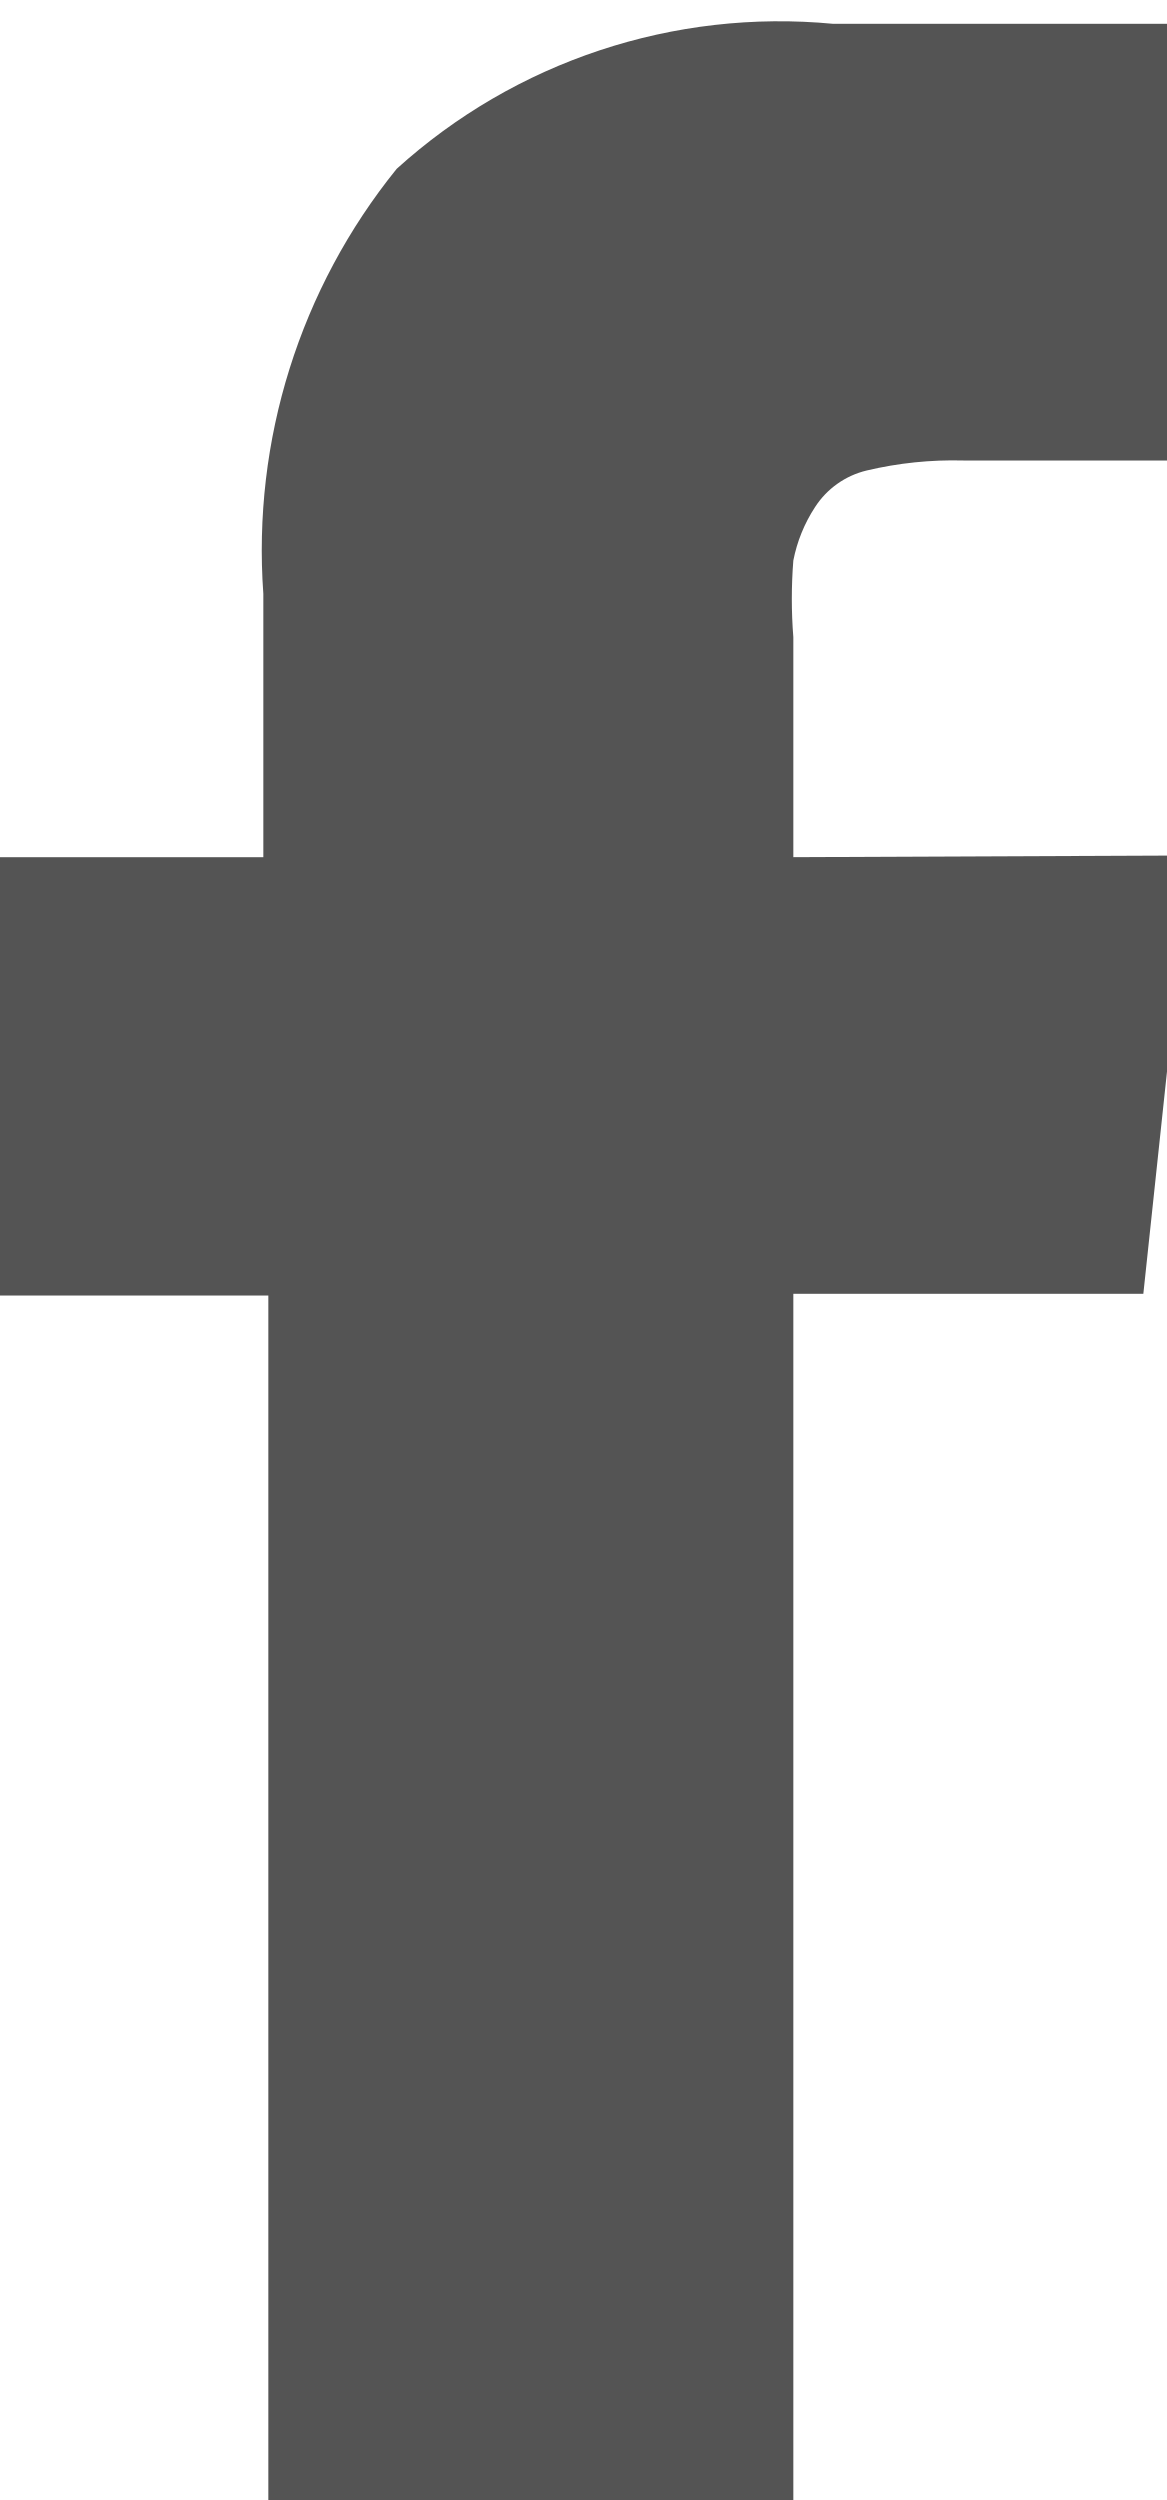
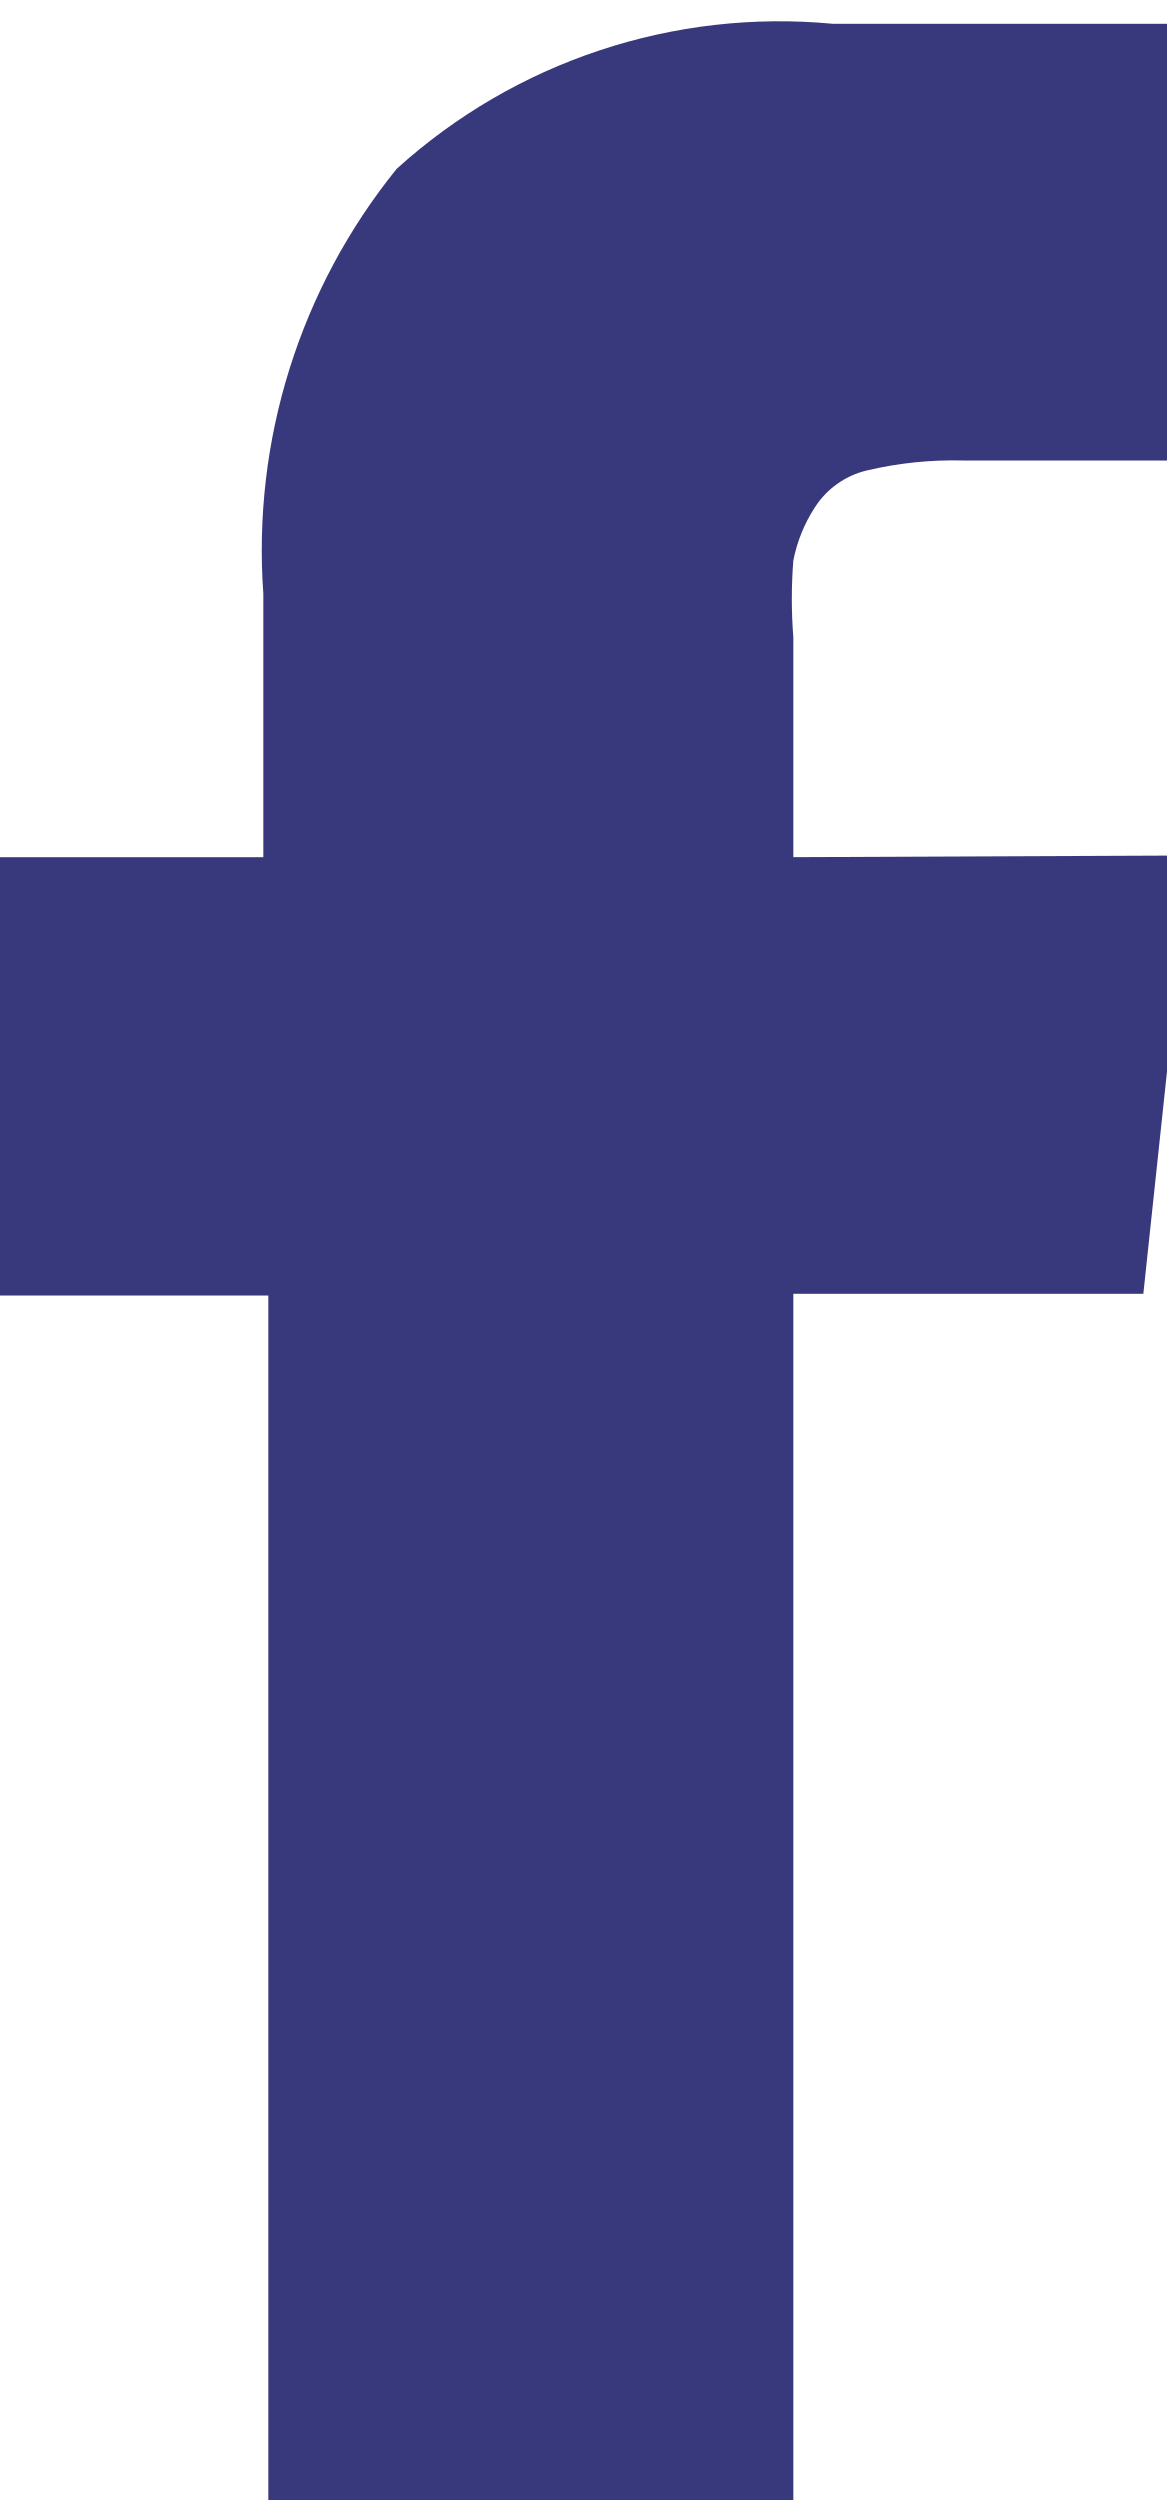
<svg xmlns="http://www.w3.org/2000/svg" width="7" height="15" style="">
  <rect id="backgroundrect" width="100%" height="100%" x="0" y="0" fill="none" stroke="none" />
  <defs>
-     <style>.cls-1{fill:#545454;}</style>
+     <style>.cls-1{fill:#38387c;}</style>
  </defs>
  <g class="currentLayer" style="">
    <g id="Слой_3" data-name="Слой 3" class="">
      <path class="cls-1" d="M4.76,5.143 V3.823 a2.92,2.92 0 0 1 0,-0.46 a0.9,0.9 0 0 1 0.13,-0.32 a0.51,0.51 0 0 1 0.31,-0.22 a2.26,2.26 0 0 1 0.58,-0.06 h1.31 V0.143 H5 a3.42,3.42 0 0 0 -2.62,0.87 a3.64,3.64 0 0 0 -0.8,2.55 v1.58 H0 v2.63 H1.61 V15.393 H4.76 V7.763 h2.1 l0.28,-2.63 zm0,0 " id="svg_1" />
    </g>
  </g>
</svg>
